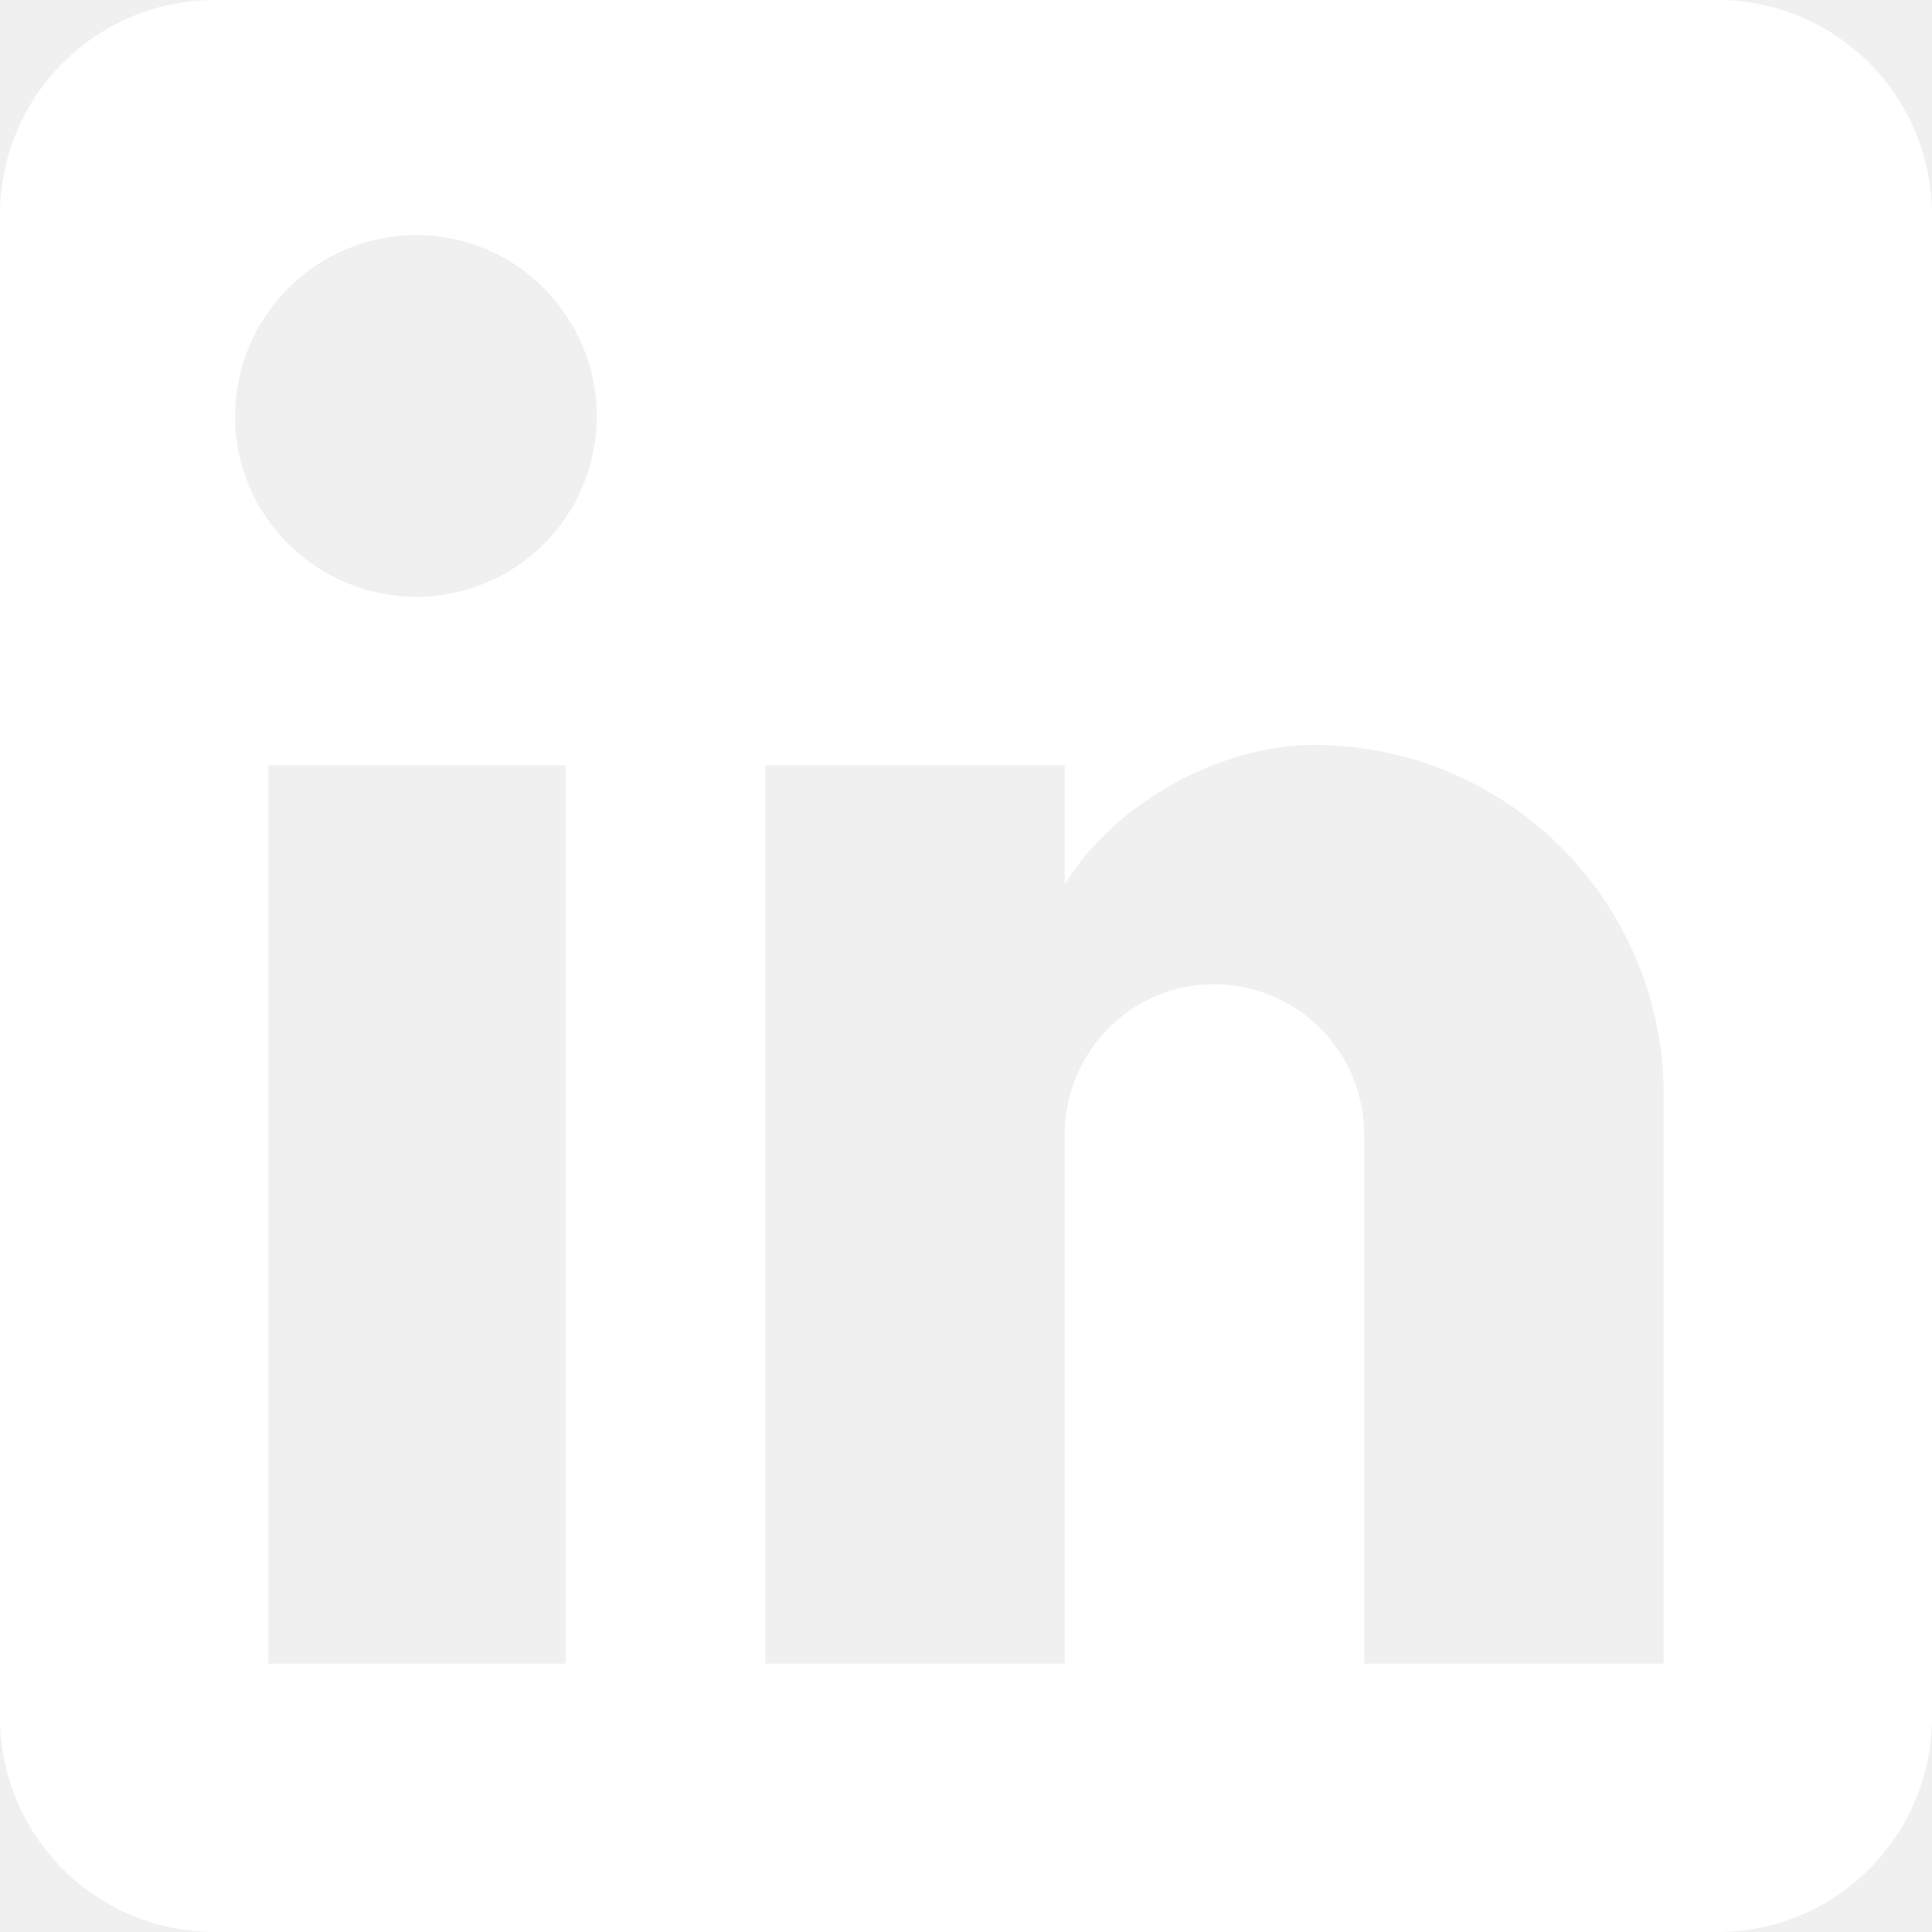
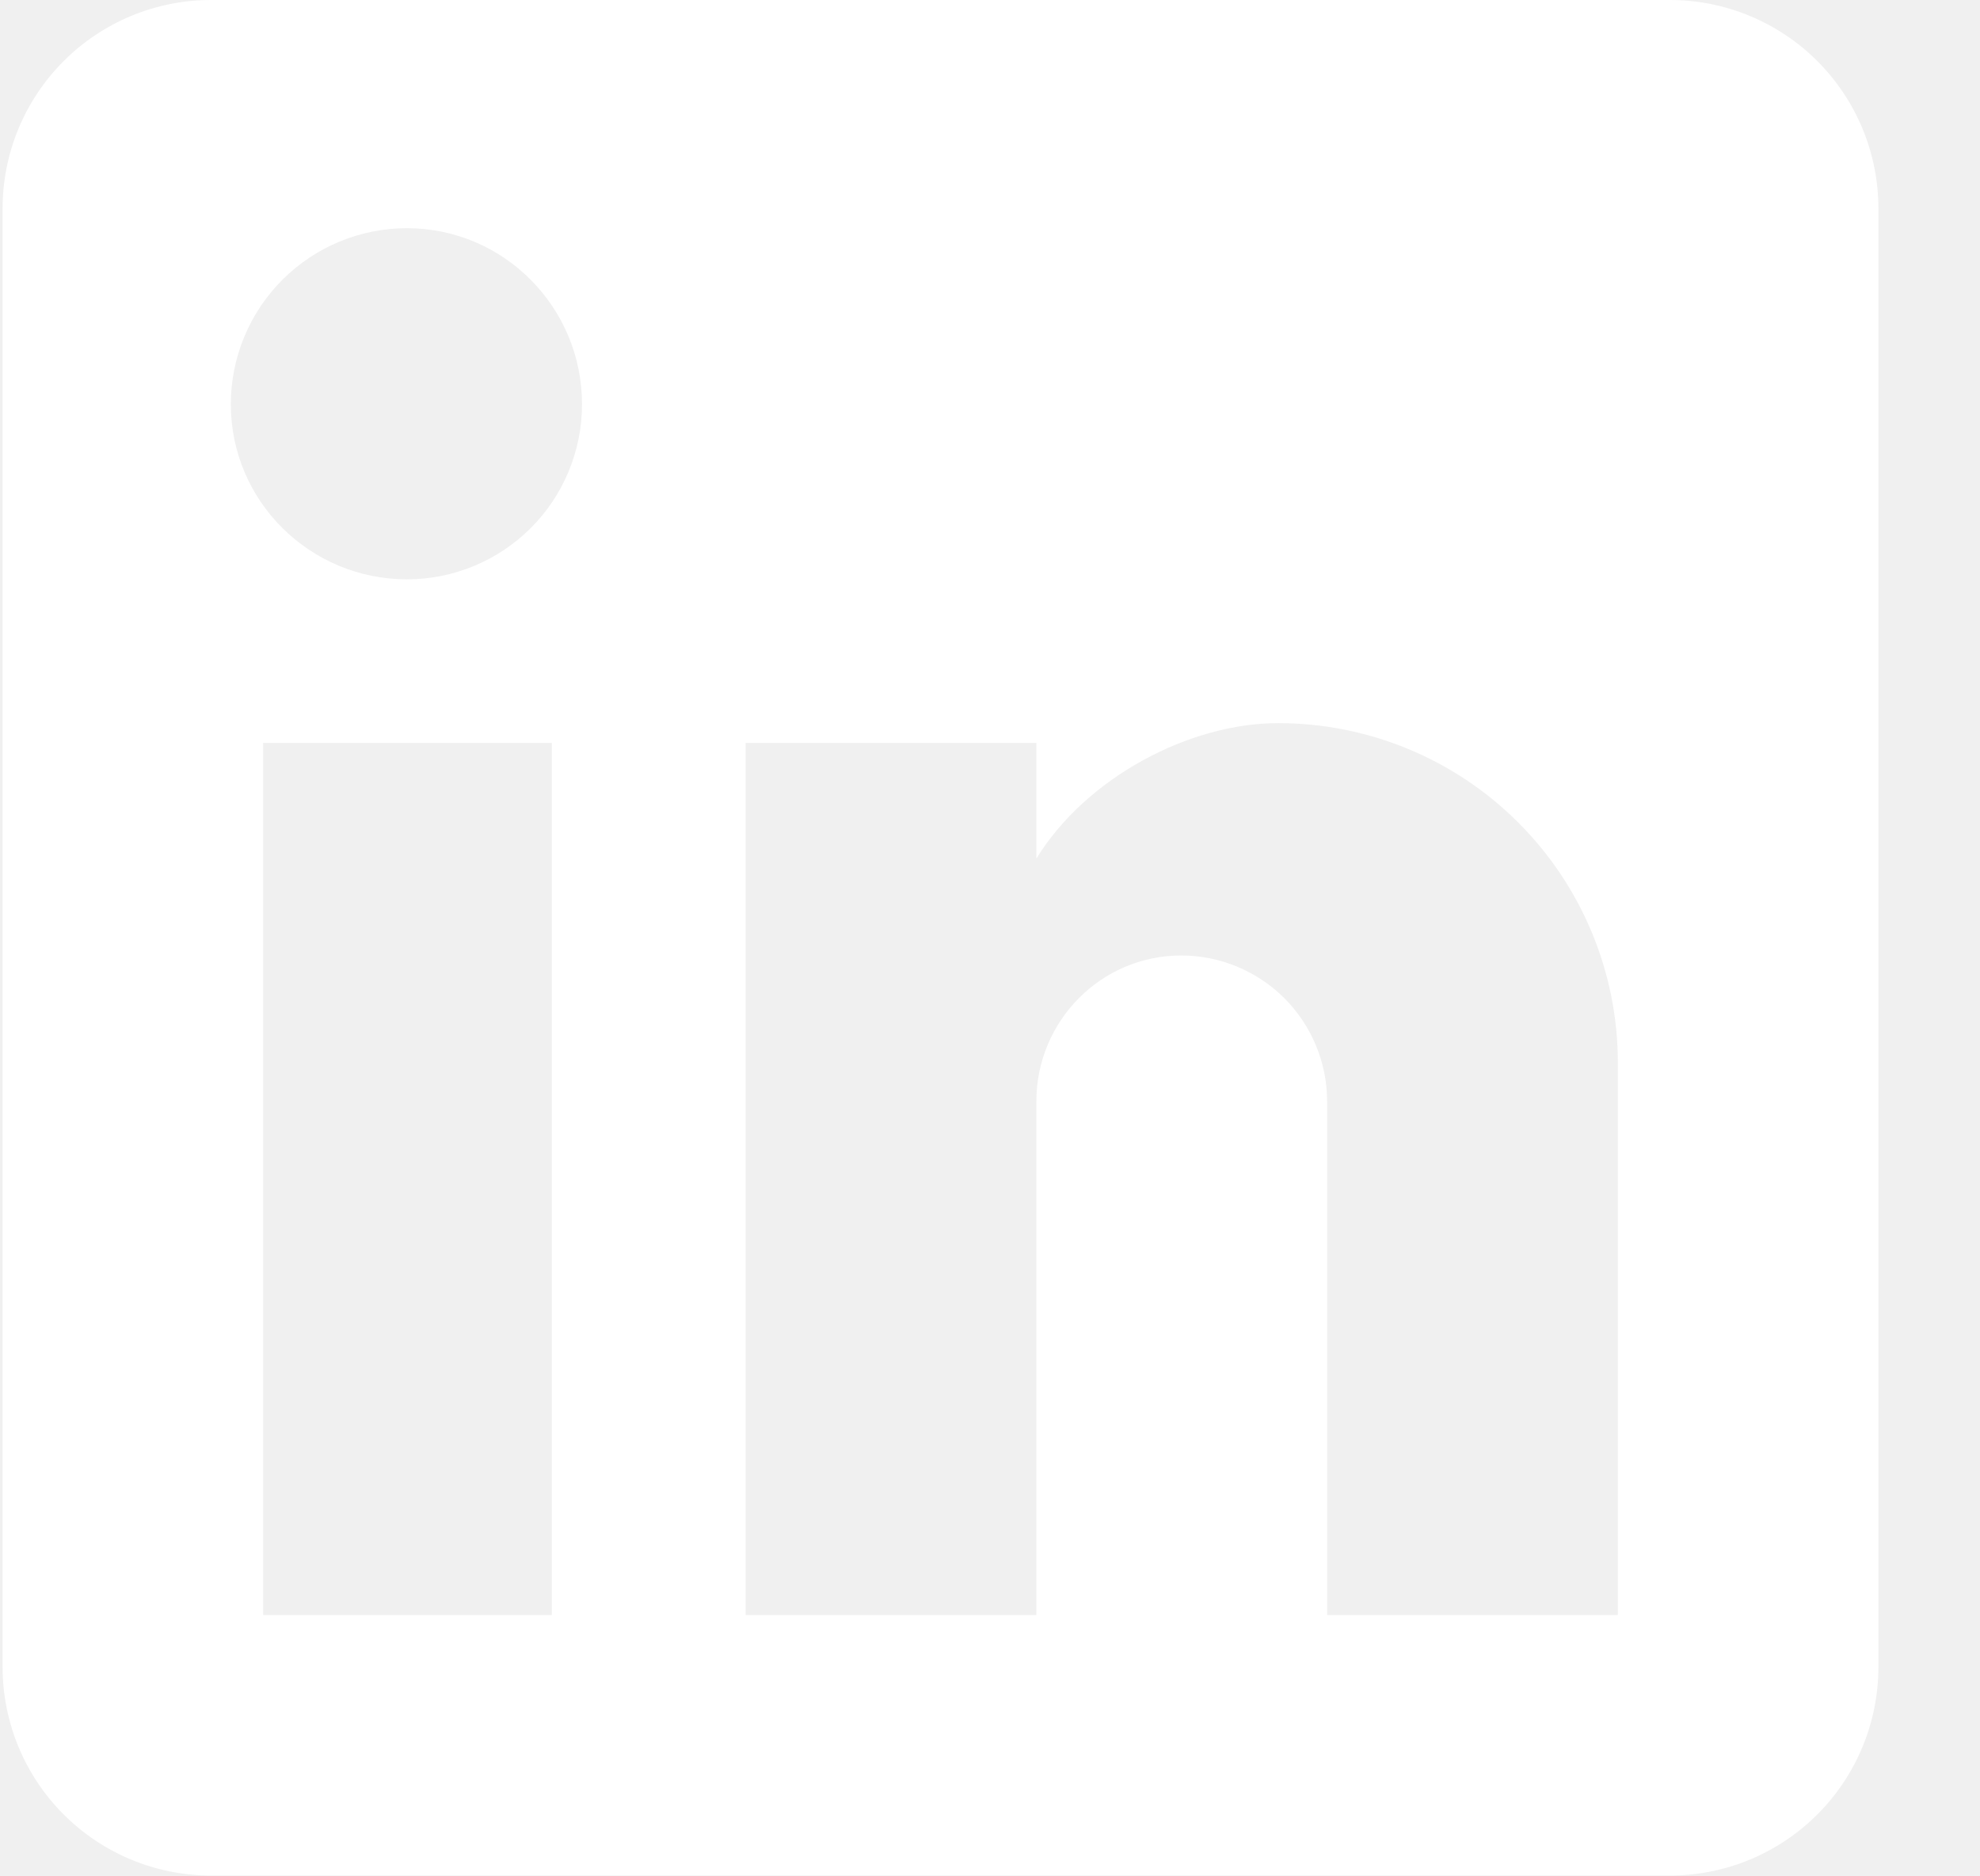
- <svg xmlns="http://www.w3.org/2000/svg" width="55" height="55" viewBox="0 0 55 55" fill="none">
-   <path d="M48.889 0C50.51 0 52.064 0.644 53.21 1.79C54.356 2.936 55 4.49 55 6.111V48.889C55 50.51 54.356 52.064 53.21 53.21C52.064 54.356 50.51 55 48.889 55H6.111C4.49 55 2.936 54.356 1.79 53.21C0.644 52.064 0 50.51 0 48.889V6.111C0 4.49 0.644 2.936 1.79 1.79C2.936 0.644 4.49 0 6.111 0H48.889ZM47.361 47.361V31.167C47.361 28.525 46.312 25.991 44.444 24.123C42.575 22.255 40.042 21.206 37.4 21.206C34.803 21.206 31.778 22.794 30.311 25.178V21.786H21.786V47.361H30.311V32.297C30.311 29.944 32.206 28.019 34.558 28.019C35.693 28.019 36.781 28.47 37.583 29.272C38.385 30.075 38.836 31.163 38.836 32.297V47.361H47.361ZM11.856 16.989C13.217 16.989 14.523 16.448 15.485 15.485C16.448 14.523 16.989 13.217 16.989 11.856C16.989 9.014 14.697 6.692 11.856 6.692C10.486 6.692 9.173 7.236 8.204 8.204C7.236 9.173 6.692 10.486 6.692 11.856C6.692 14.697 9.014 16.989 11.856 16.989ZM16.103 47.361V21.786H7.639V47.361H16.103Z" fill="white" />
+ <svg xmlns="http://www.w3.org/2000/svg" width="19" height="18" viewBox="0 0 19 18" fill="none">
+   <path d="M16.025 0C16.555 0 17.064 0.211 17.439 0.586C17.814 0.961 18.025 1.47 18.025 2V16C18.025 16.53 17.814 17.039 17.439 17.414C17.064 17.789 16.555 18 16.025 18H2.025C1.494 18 0.986 17.789 0.611 17.414C0.236 17.039 0.025 16.53 0.025 16V2C0.025 1.47 0.236 0.961 0.611 0.586C0.986 0.211 1.494 0 2.025 0H16.025ZM15.525 15.5V10.2C15.525 9.335 15.181 8.506 14.57 7.895C13.959 7.283 13.13 6.94 12.265 6.94C11.415 6.94 10.425 7.46 9.945 8.24V7.13H7.155V15.5H9.945V10.57C9.945 9.8 10.565 9.17 11.335 9.17C11.706 9.17 12.062 9.318 12.325 9.58C12.587 9.843 12.735 10.199 12.735 10.57V15.5H15.525ZM3.905 5.56C4.35 5.56 4.778 5.383 5.093 5.068C5.408 4.753 5.585 4.326 5.585 3.88C5.585 2.95 4.835 2.19 3.905 2.19C3.457 2.19 3.027 2.368 2.71 2.685C2.393 3.002 2.215 3.432 2.215 3.88C2.215 4.81 2.975 5.56 3.905 5.56ZM5.295 15.5V7.13H2.525V15.5H5.295Z" fill="white" />
</svg>
